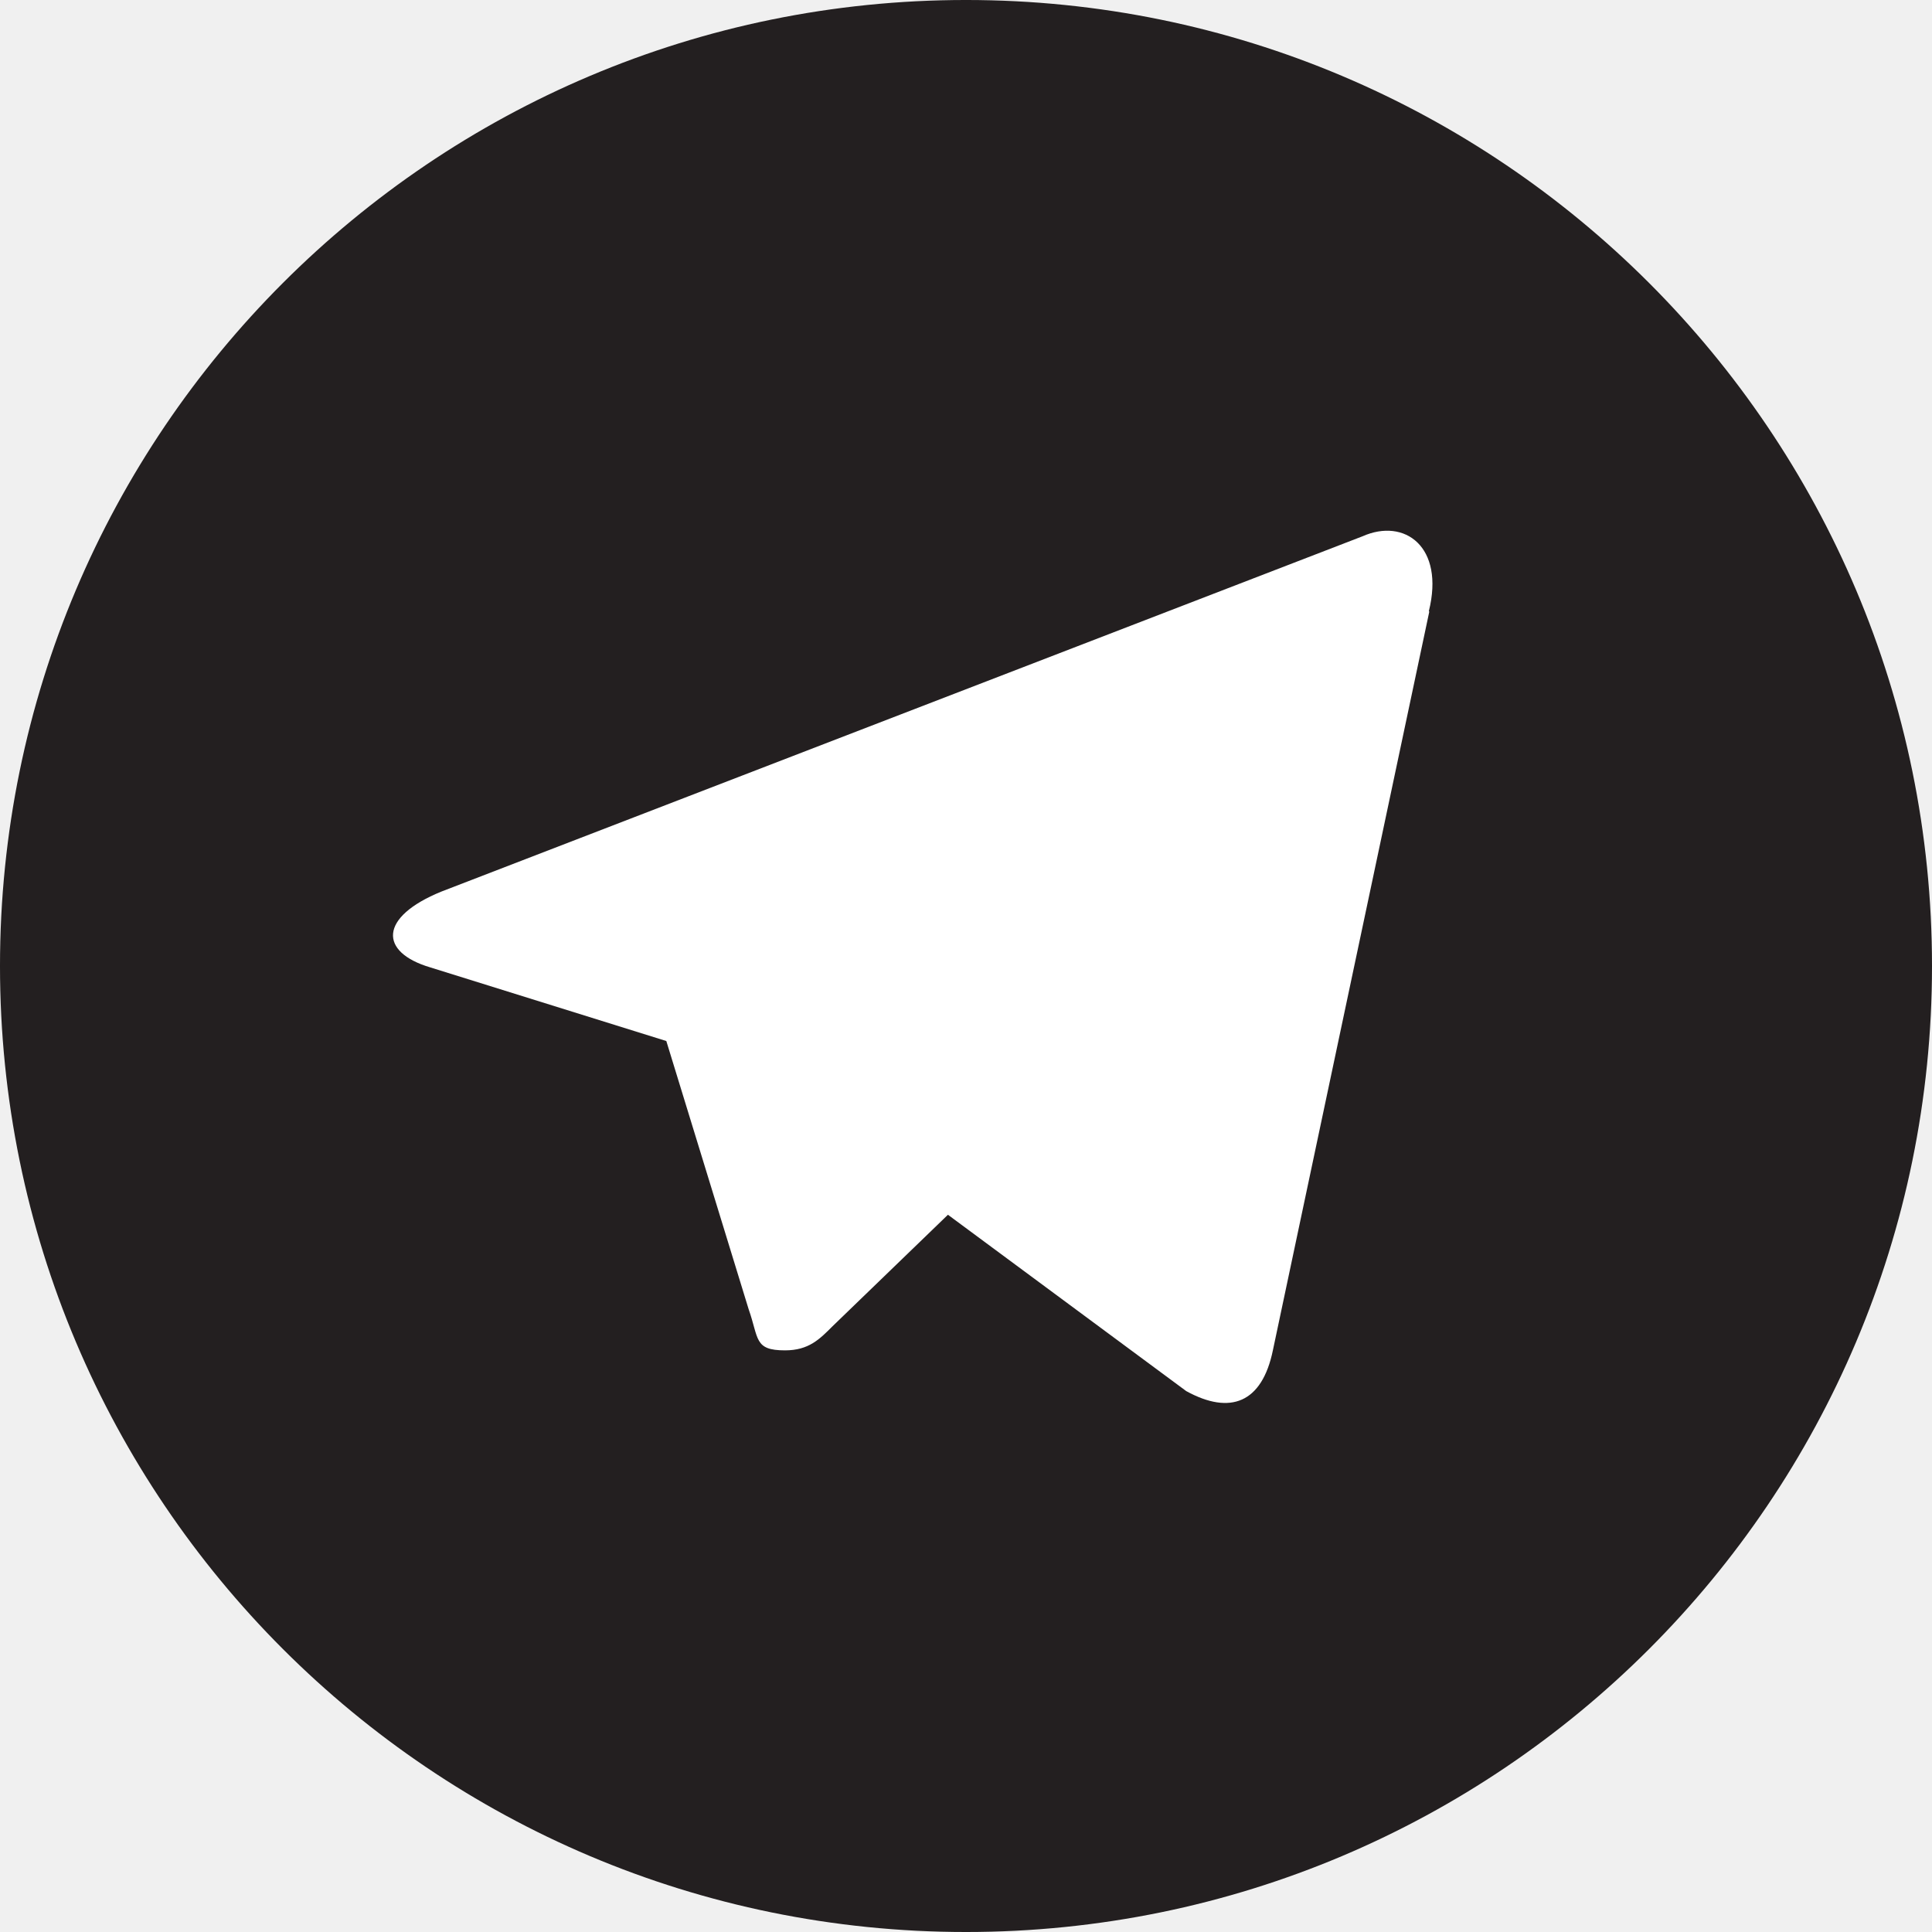
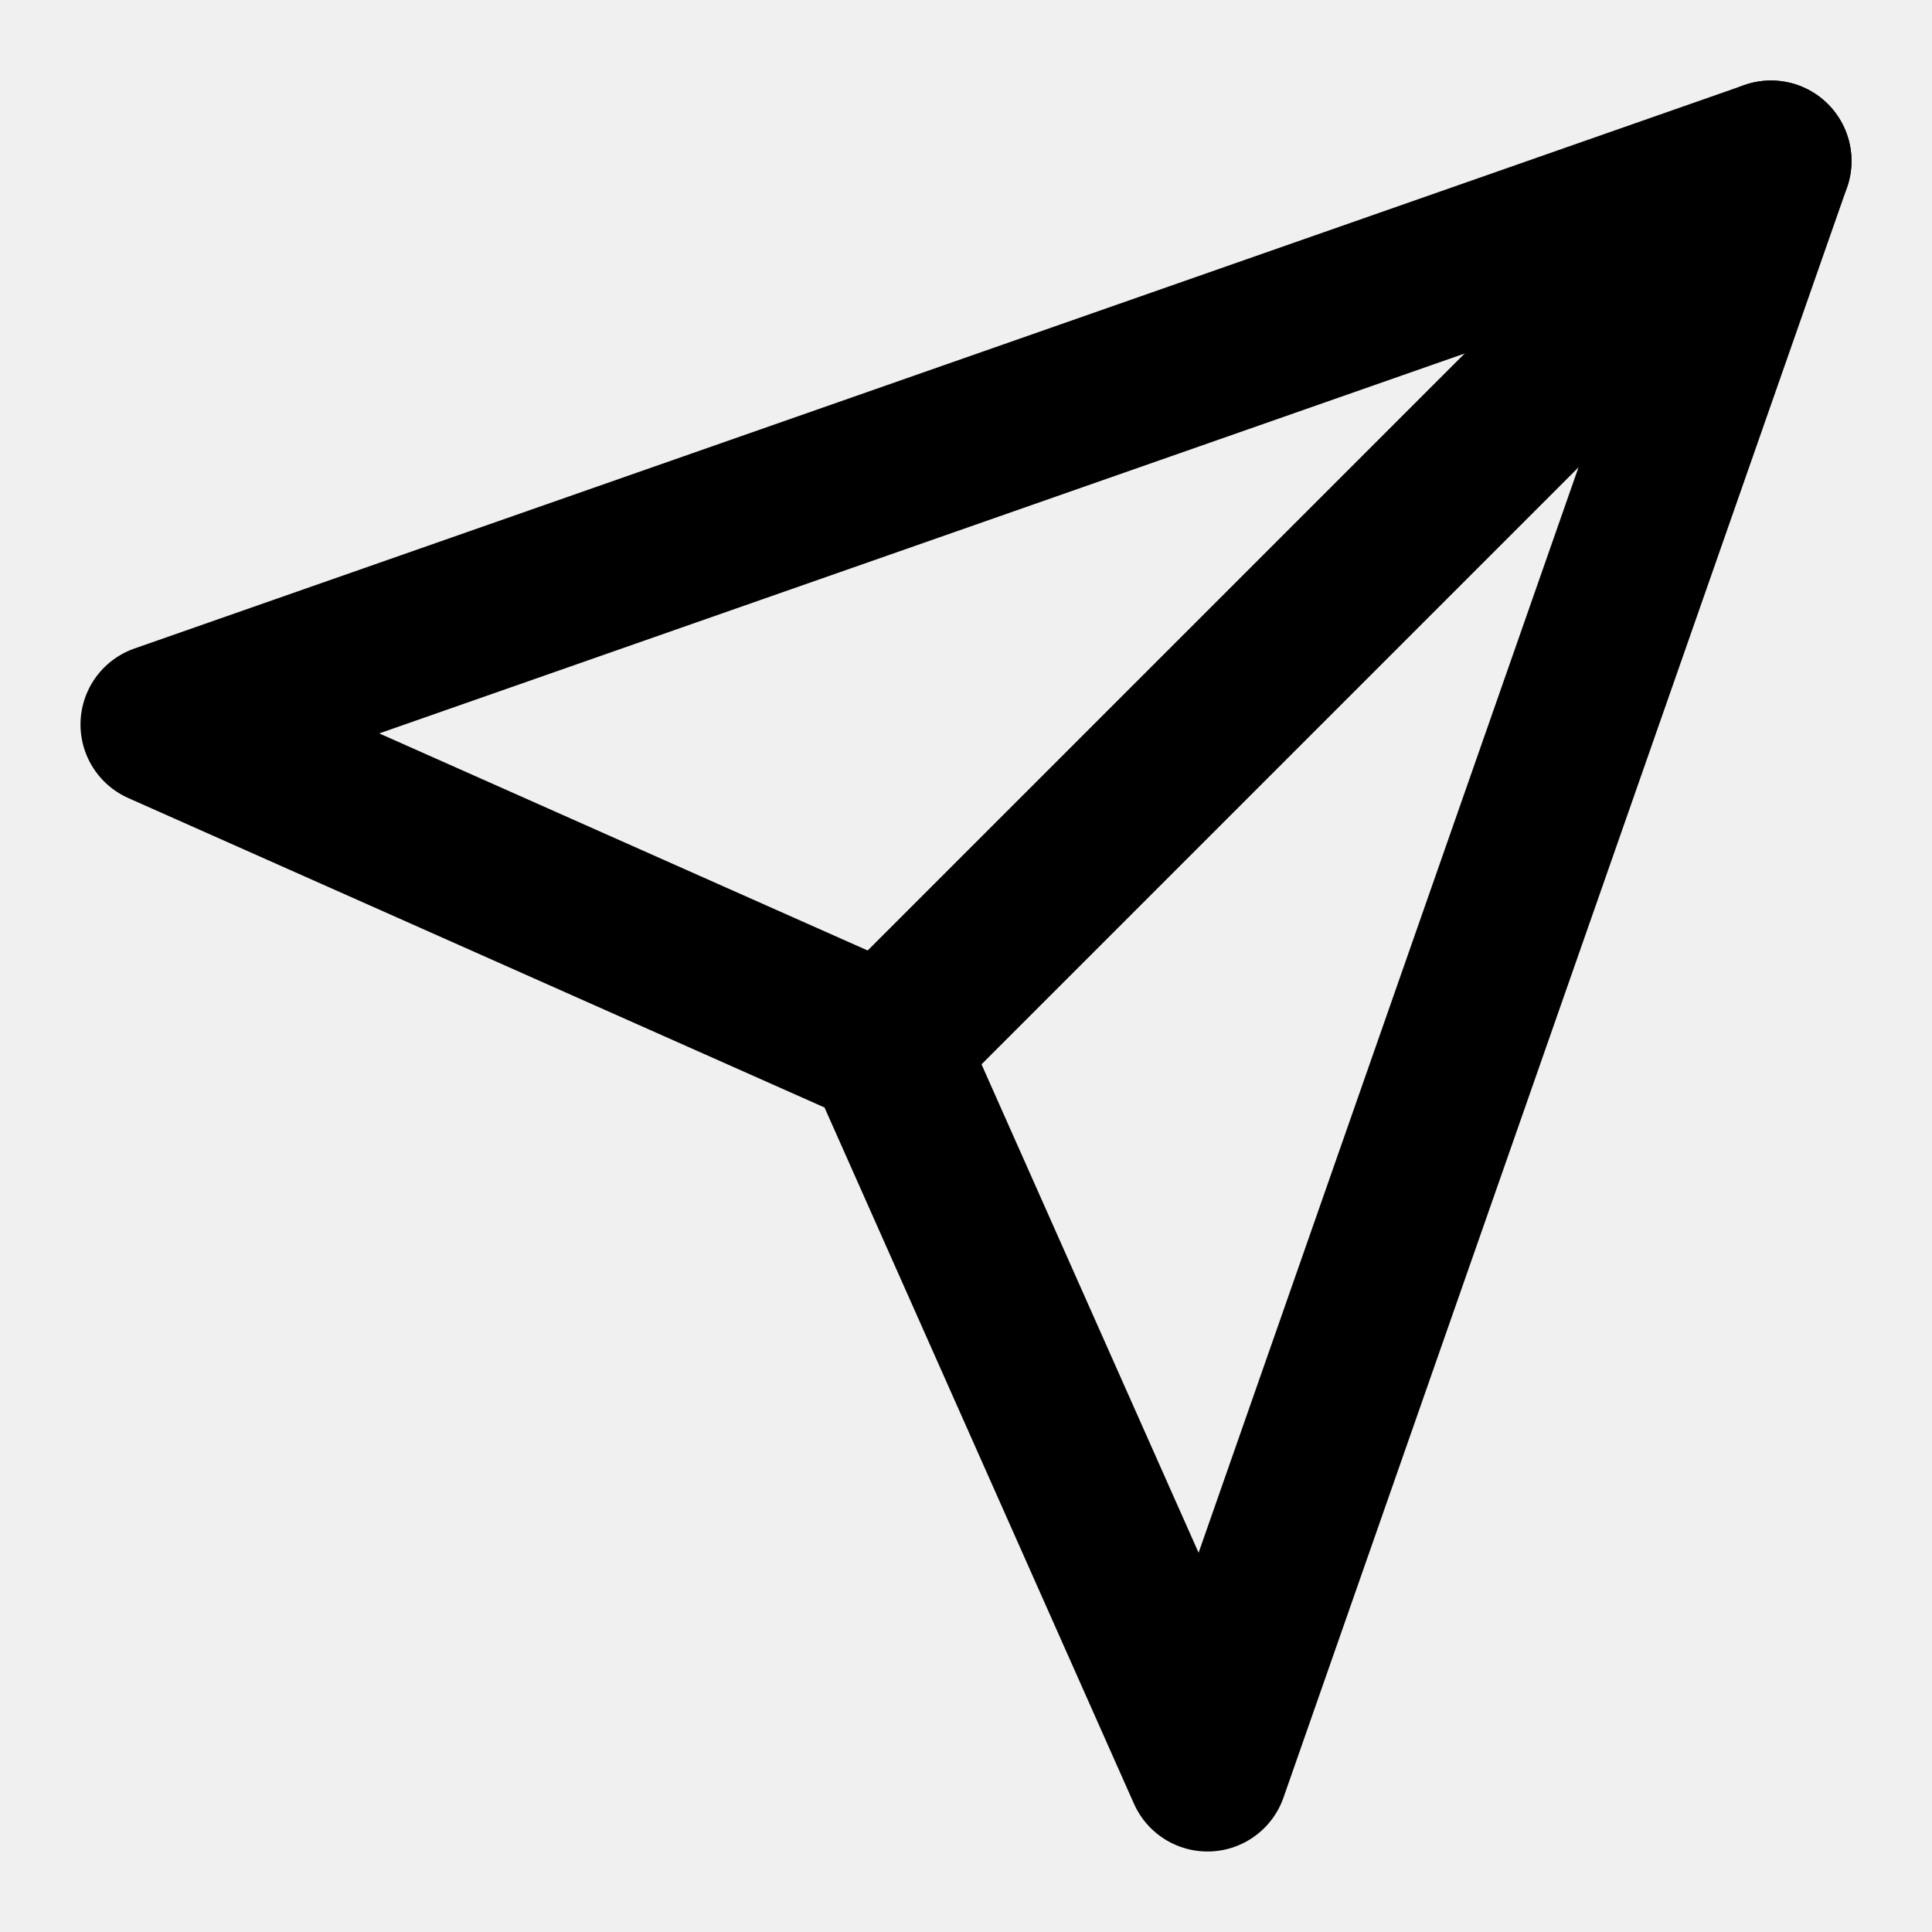
- <svg xmlns="http://www.w3.org/2000/svg" version="1.1" x="0px" y="0px" width="992.13px" height="992.13px" viewBox="0 0 992.13 992.13" enable-background="new 0 0 992.13 992.13" xml:space="preserve">
-   <g id="Layer_1">
-     <circle fill="#231F20" cx="496.065" cy="496.064" r="496.067" />
-   </g>
-   <g id="Layer_2" display="none">
-     <g display="inline" opacity="0.4">
-       <path fill="#00A651" d="M496.063,103.11c217.022,0,392.953,175.931,392.953,392.953c0,217.022-175.931,392.953-392.953,392.953    c-217.021,0-392.953-175.931-392.953-392.953C103.11,279.041,279.041,103.11,496.063,103.11 M496.063,93.11    c-54.394,0-107.166,10.655-156.851,31.67c-47.984,20.296-91.077,49.349-128.08,86.352c-37.003,37.003-66.056,80.096-86.352,128.08    c-21.015,49.685-31.67,102.457-31.67,156.851s10.655,107.166,31.67,156.851c20.296,47.984,49.349,91.077,86.352,128.08    c37.003,37.004,80.096,66.057,128.081,86.353c49.684,21.015,102.456,31.67,156.85,31.67c54.394,0,107.166-10.655,156.851-31.67    c47.984-20.296,91.077-49.349,128.08-86.353c37.004-37.003,66.057-80.096,86.353-128.08    c21.015-49.685,31.67-102.457,31.67-156.851c0-54.394-10.655-107.166-31.67-156.85c-20.296-47.985-49.349-91.077-86.353-128.081    c-37.003-37.003-80.096-66.056-128.08-86.352C603.229,103.765,550.456,93.11,496.063,93.11L496.063,93.11z" />
-     </g>
-   </g>
-   <g id="Layer_4">
-     <path fill="#FFFFFF" d="M733.971,314.105l-80.318,379.34c-5.563,26.92-21.804,33.373-44.497,20.914l-122.367-90.553l-59.182,57.18   c-6.675,6.674-12.237,12.459-24.474,12.459c-16.02,0-13.35-6.006-18.689-21.137L342.171,534.59l-121.255-37.823   c-26.254-7.787-26.476-25.809,5.785-38.935l473.006-182.439c21.581-9.567,42.272,5.339,34.041,38.49L733.971,314.105z" />
-   </g>
+ <svg xmlns="http://www.w3.org/2000/svg" width="24" height="24" viewBox="0 0 24 24" fill="none" stroke="currentColor" stroke-width="2" stroke-linecap="round" stroke-linejoin="round" class="feather feather-send">
+   <line x1="22" y1="2" x2="11" y2="13" />
+   <polygon points="22 2 15 22 11 13 2 9 22 2" />
</svg>
